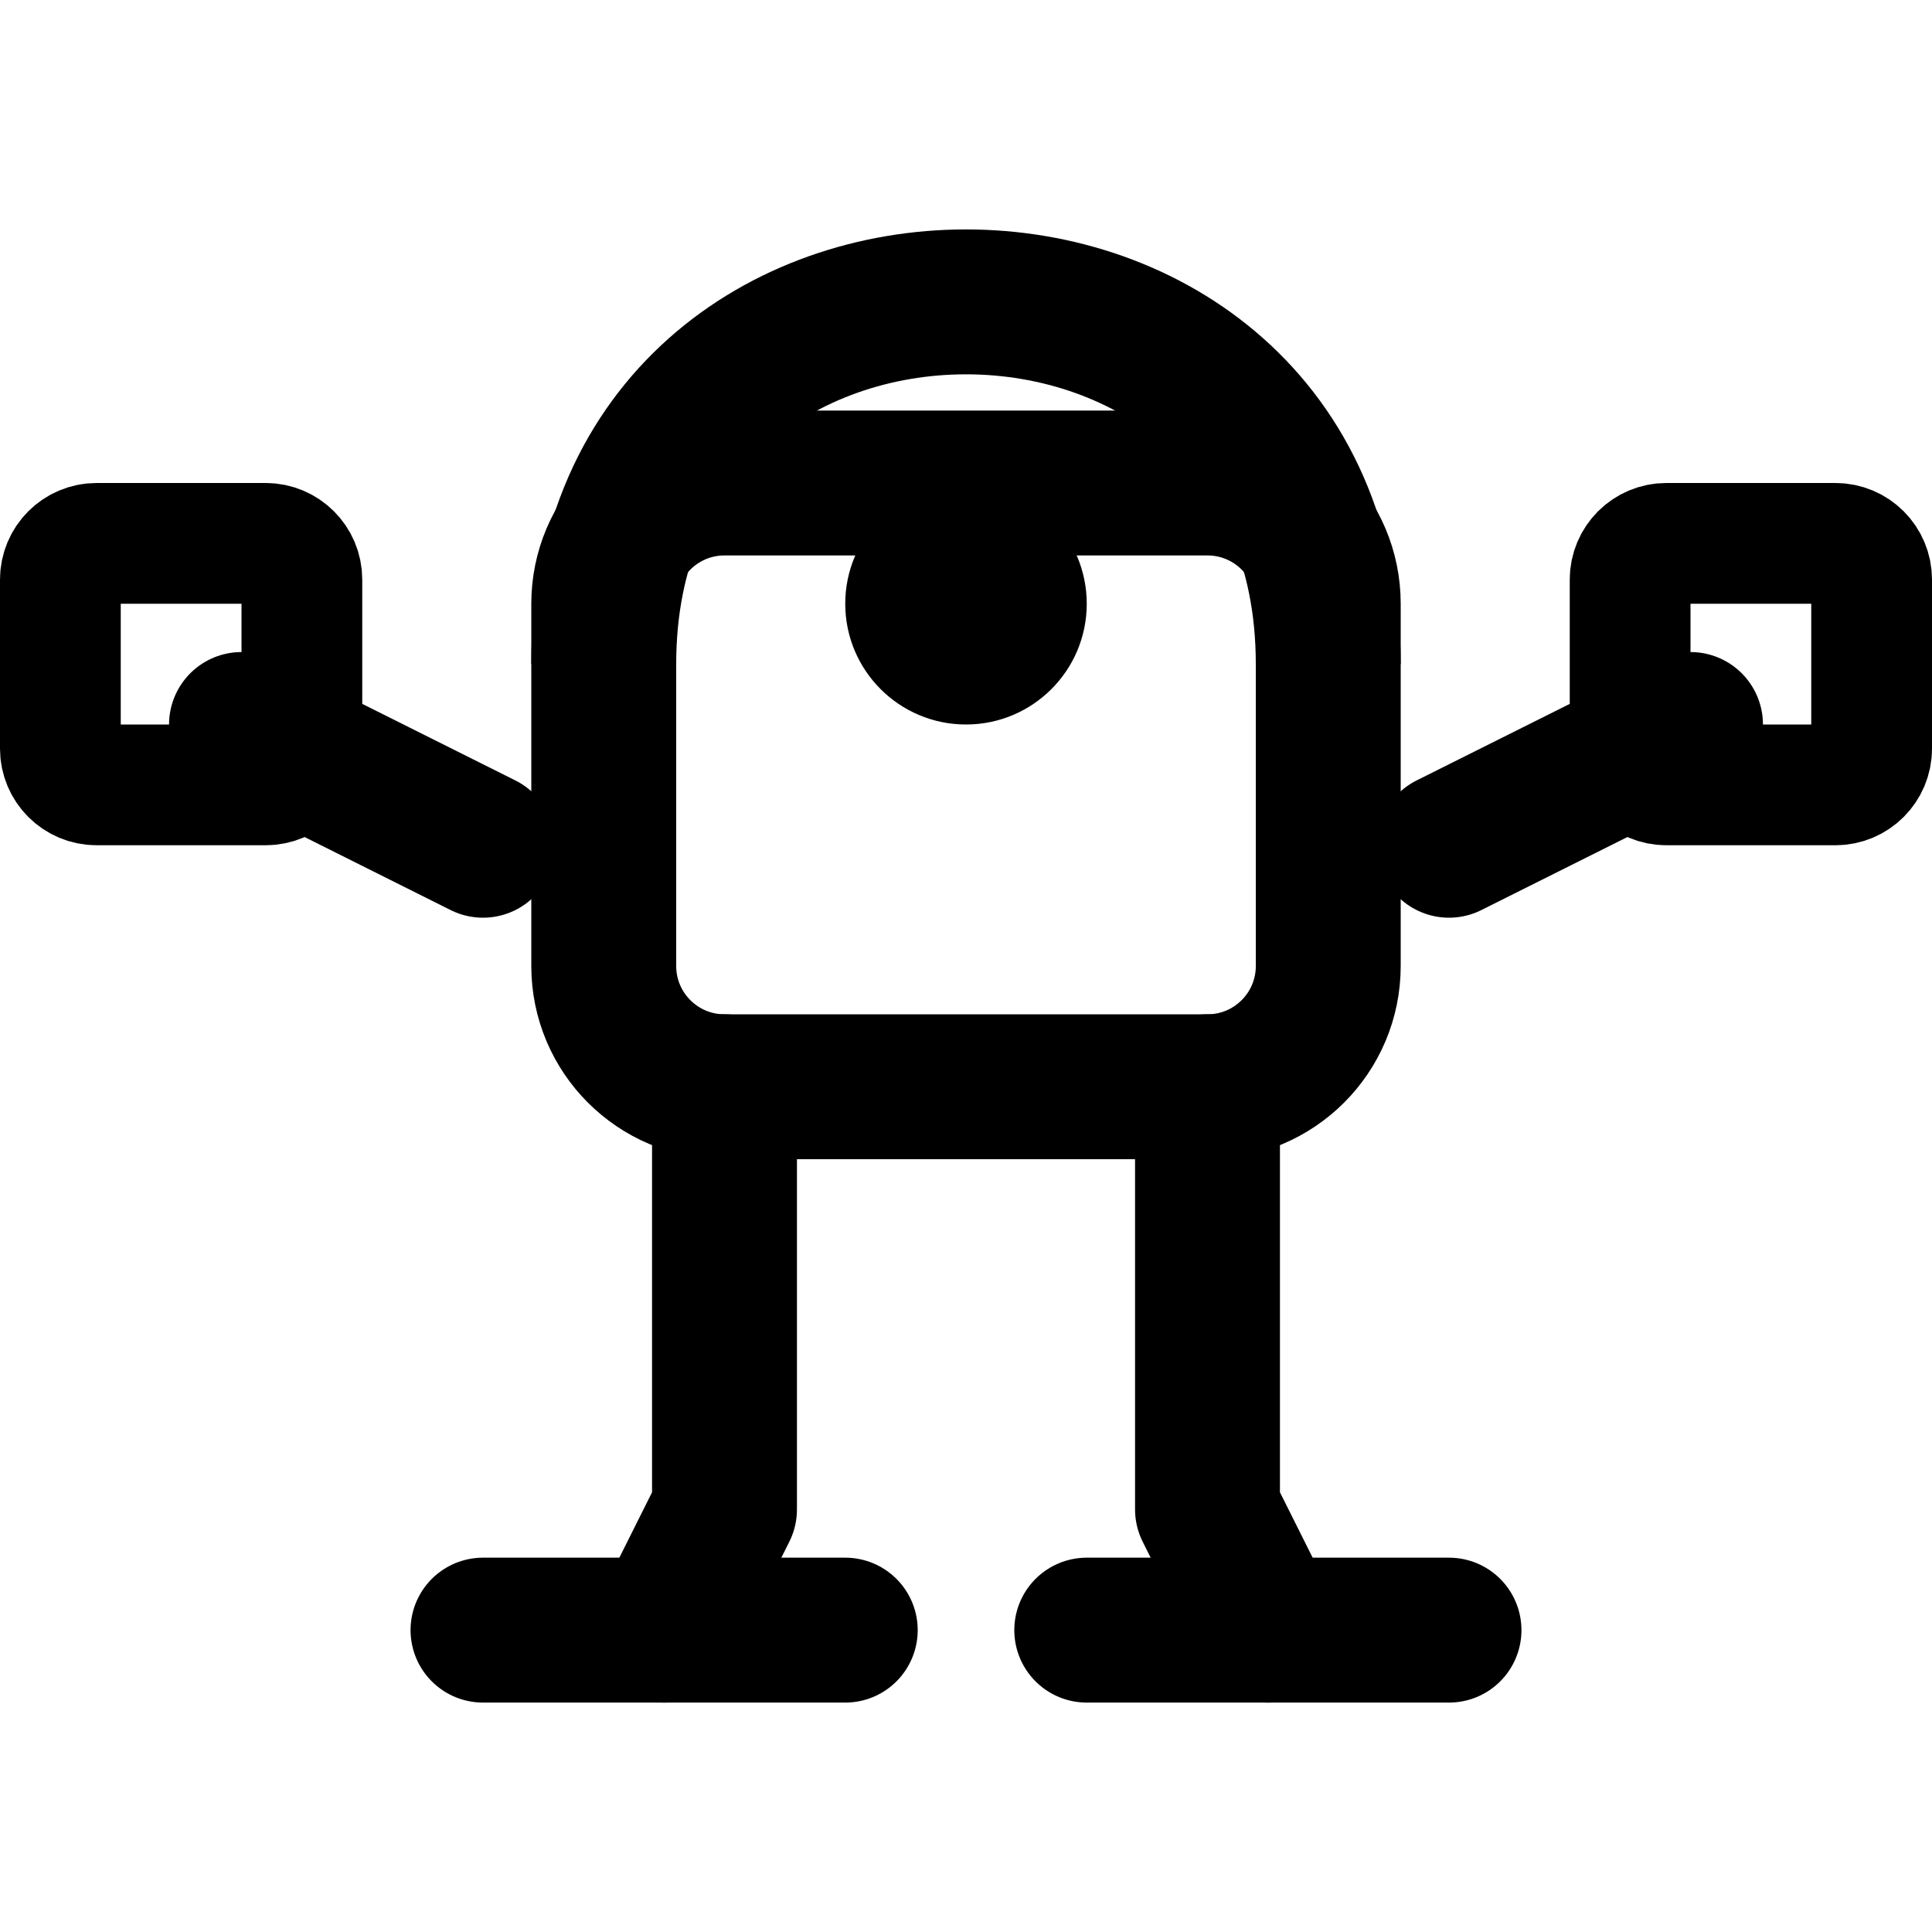
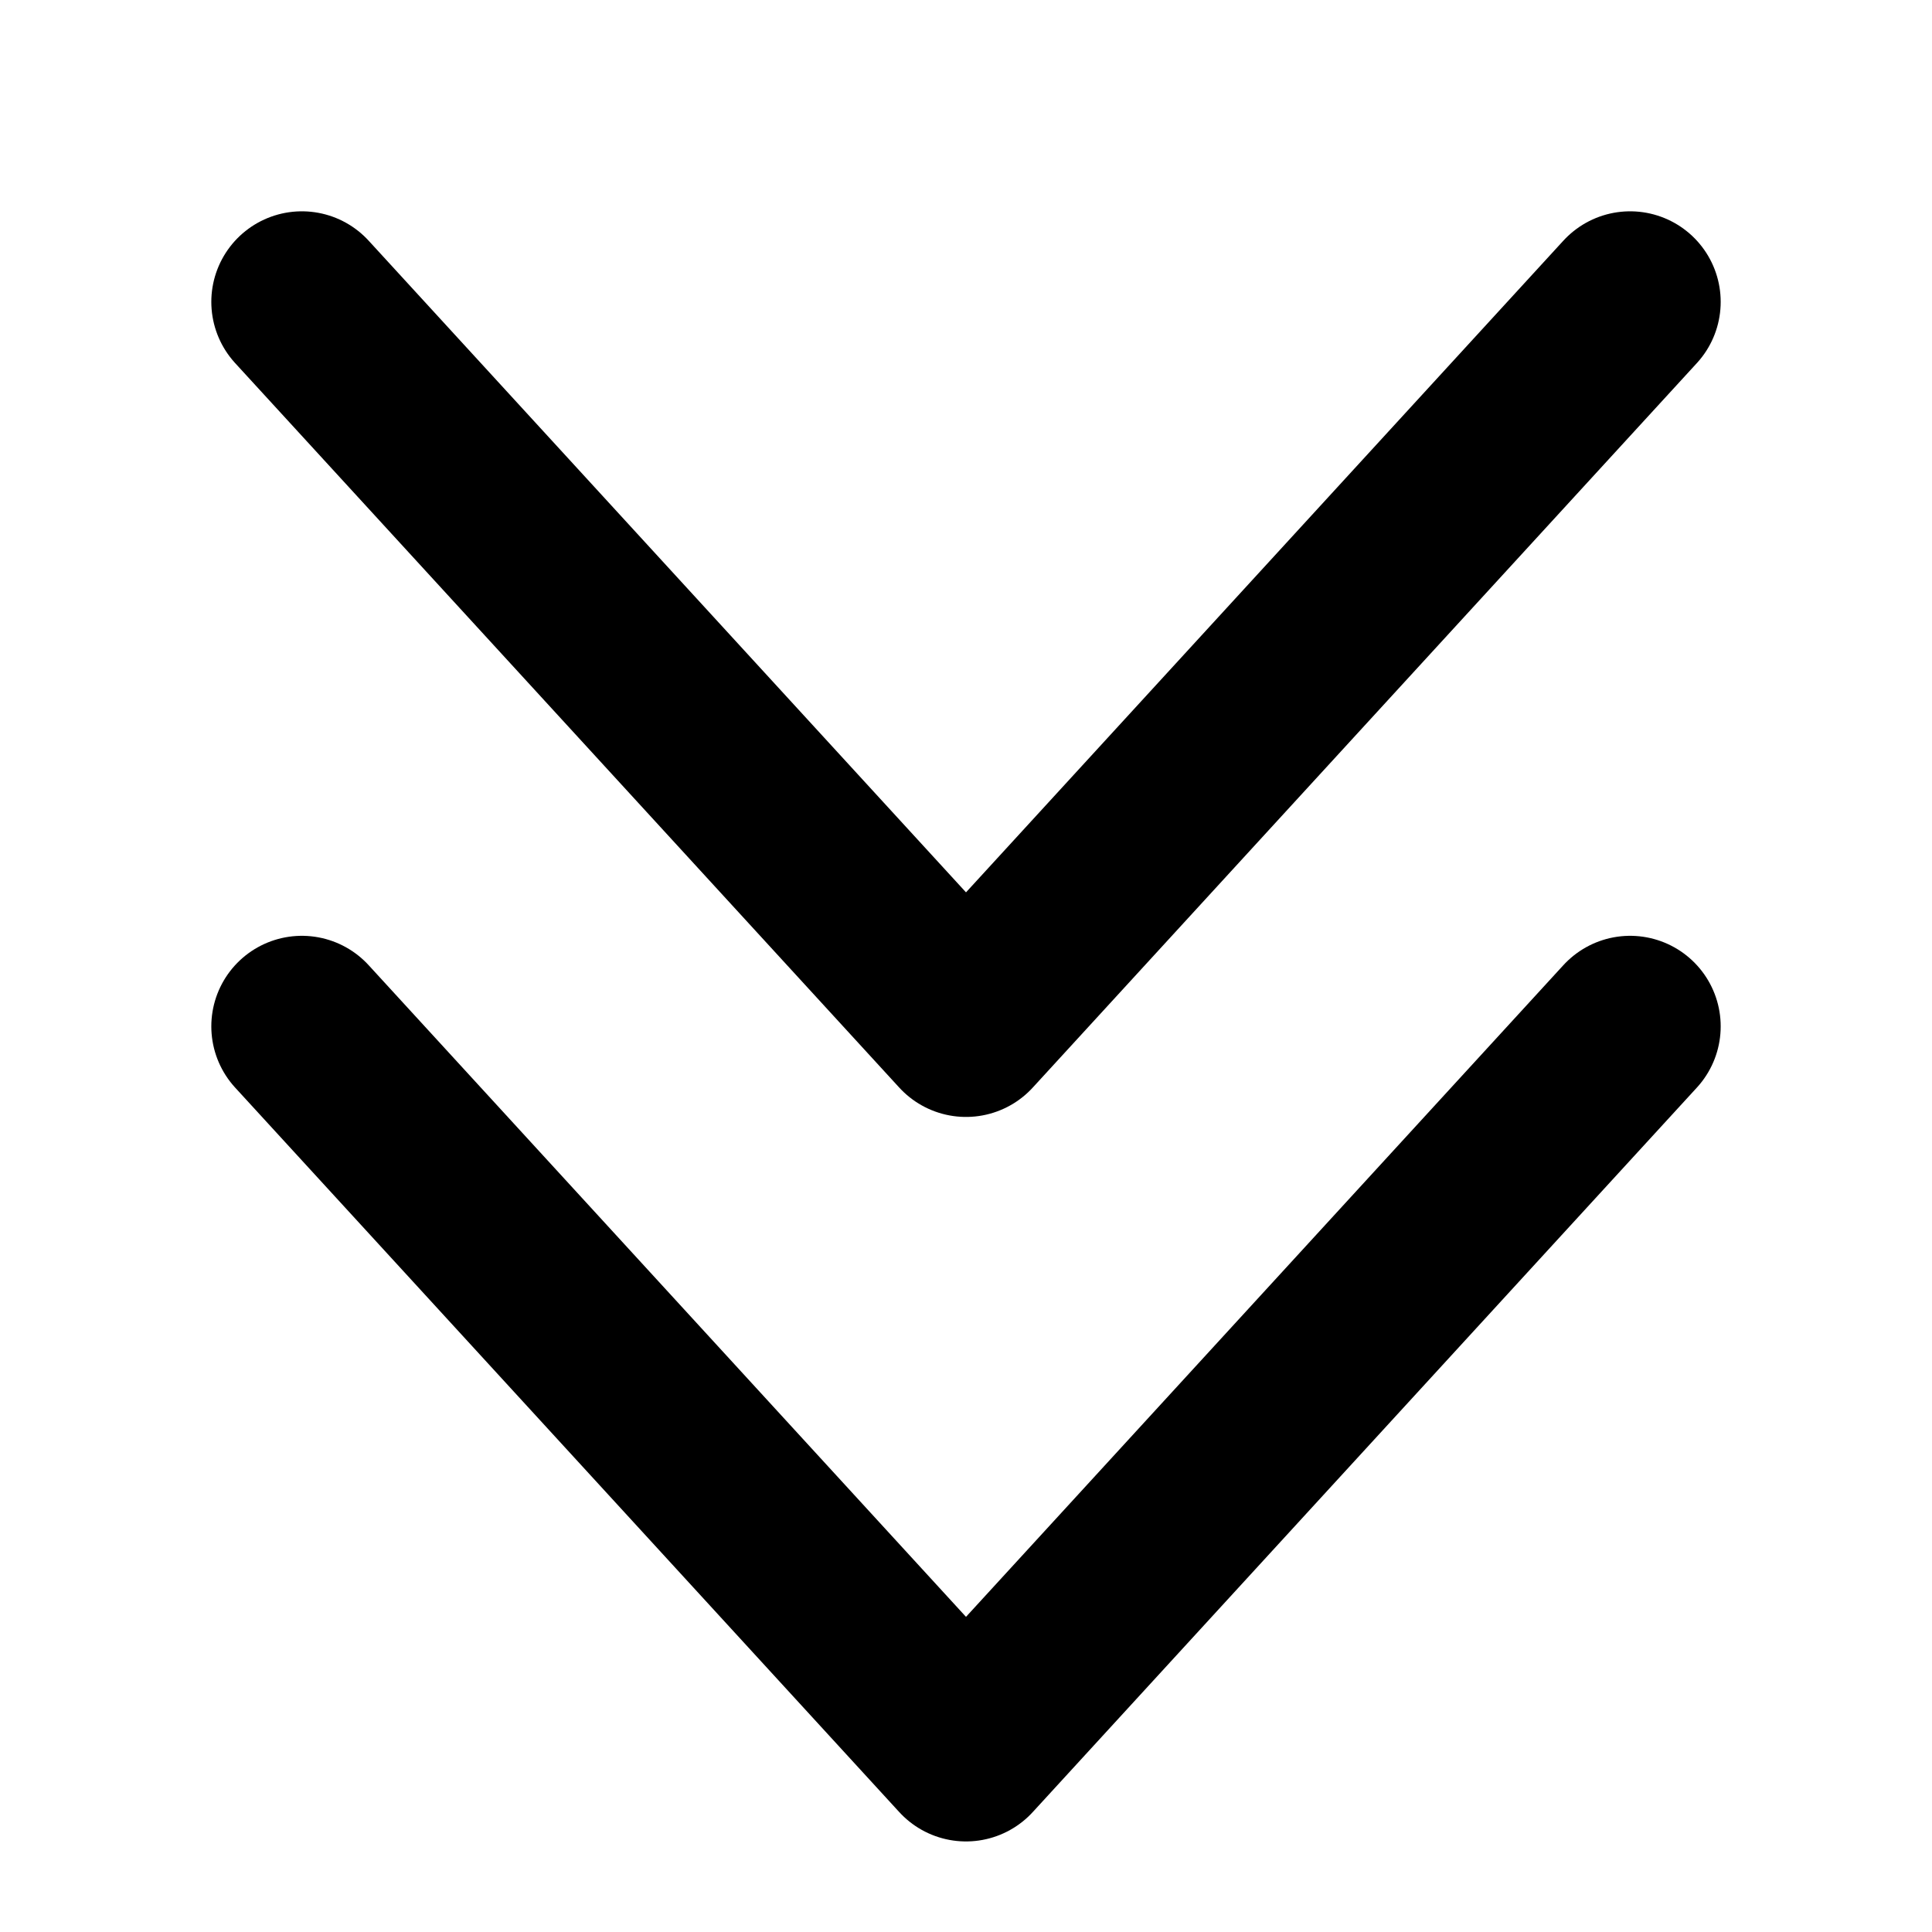
<svg xmlns="http://www.w3.org/2000/svg" width="16" height="16" viewBox="0 0 16 16" fill="none">
-   <rect x="5" y="4" width="6" height="5" rx="1" stroke="currentColor" stroke-width="1.2" fill="none" />
-   <path d="M5 5.5C5 3.5 6.5 2.5 8 2.5C9.5 2.5 11 3.5 11 5.5" stroke="currentColor" stroke-width="1.2" fill="none" />
-   <circle cx="8" cy="5" r="1" fill="currentColor" />
-   <path d="M4 7L2 6" stroke="currentColor" stroke-width="1.2" stroke-linecap="round" />
-   <rect x="0.5" y="4.5" width="2" height="2" rx="0.3" stroke="currentColor" stroke-width="1" fill="none" />
-   <path d="M12 7L14 6" stroke="currentColor" stroke-width="1.2" stroke-linecap="round" />
-   <rect x="13.5" y="4.5" width="2" height="2" rx="0.3" stroke="currentColor" stroke-width="1" fill="none" />
-   <path d="M6 9L6 12.5L5.5 13.5" stroke="currentColor" stroke-width="1.2" stroke-linecap="round" stroke-linejoin="round" />
-   <path d="M10 9L10 12.5L10.5 13.5" stroke="currentColor" stroke-width="1.2" stroke-linecap="round" stroke-linejoin="round" />
-   <line x1="4" y1="13.5" x2="7" y2="13.5" stroke="currentColor" stroke-width="1.2" stroke-linecap="round" />
-   <line x1="9" y1="13.5" x2="12" y2="13.5" stroke="currentColor" stroke-width="1.2" stroke-linecap="round" />
+   <path d="M2.5 2.5L8 8.5L13.5 2.5" stroke="currentColor" stroke-width="1.5" stroke-linecap="round" stroke-linejoin="round" />
+   <path d="M2.5 8.5L8 14.5L13.5 8.5" stroke="currentColor" stroke-width="1.5" stroke-linecap="round" stroke-linejoin="round" />
</svg>
